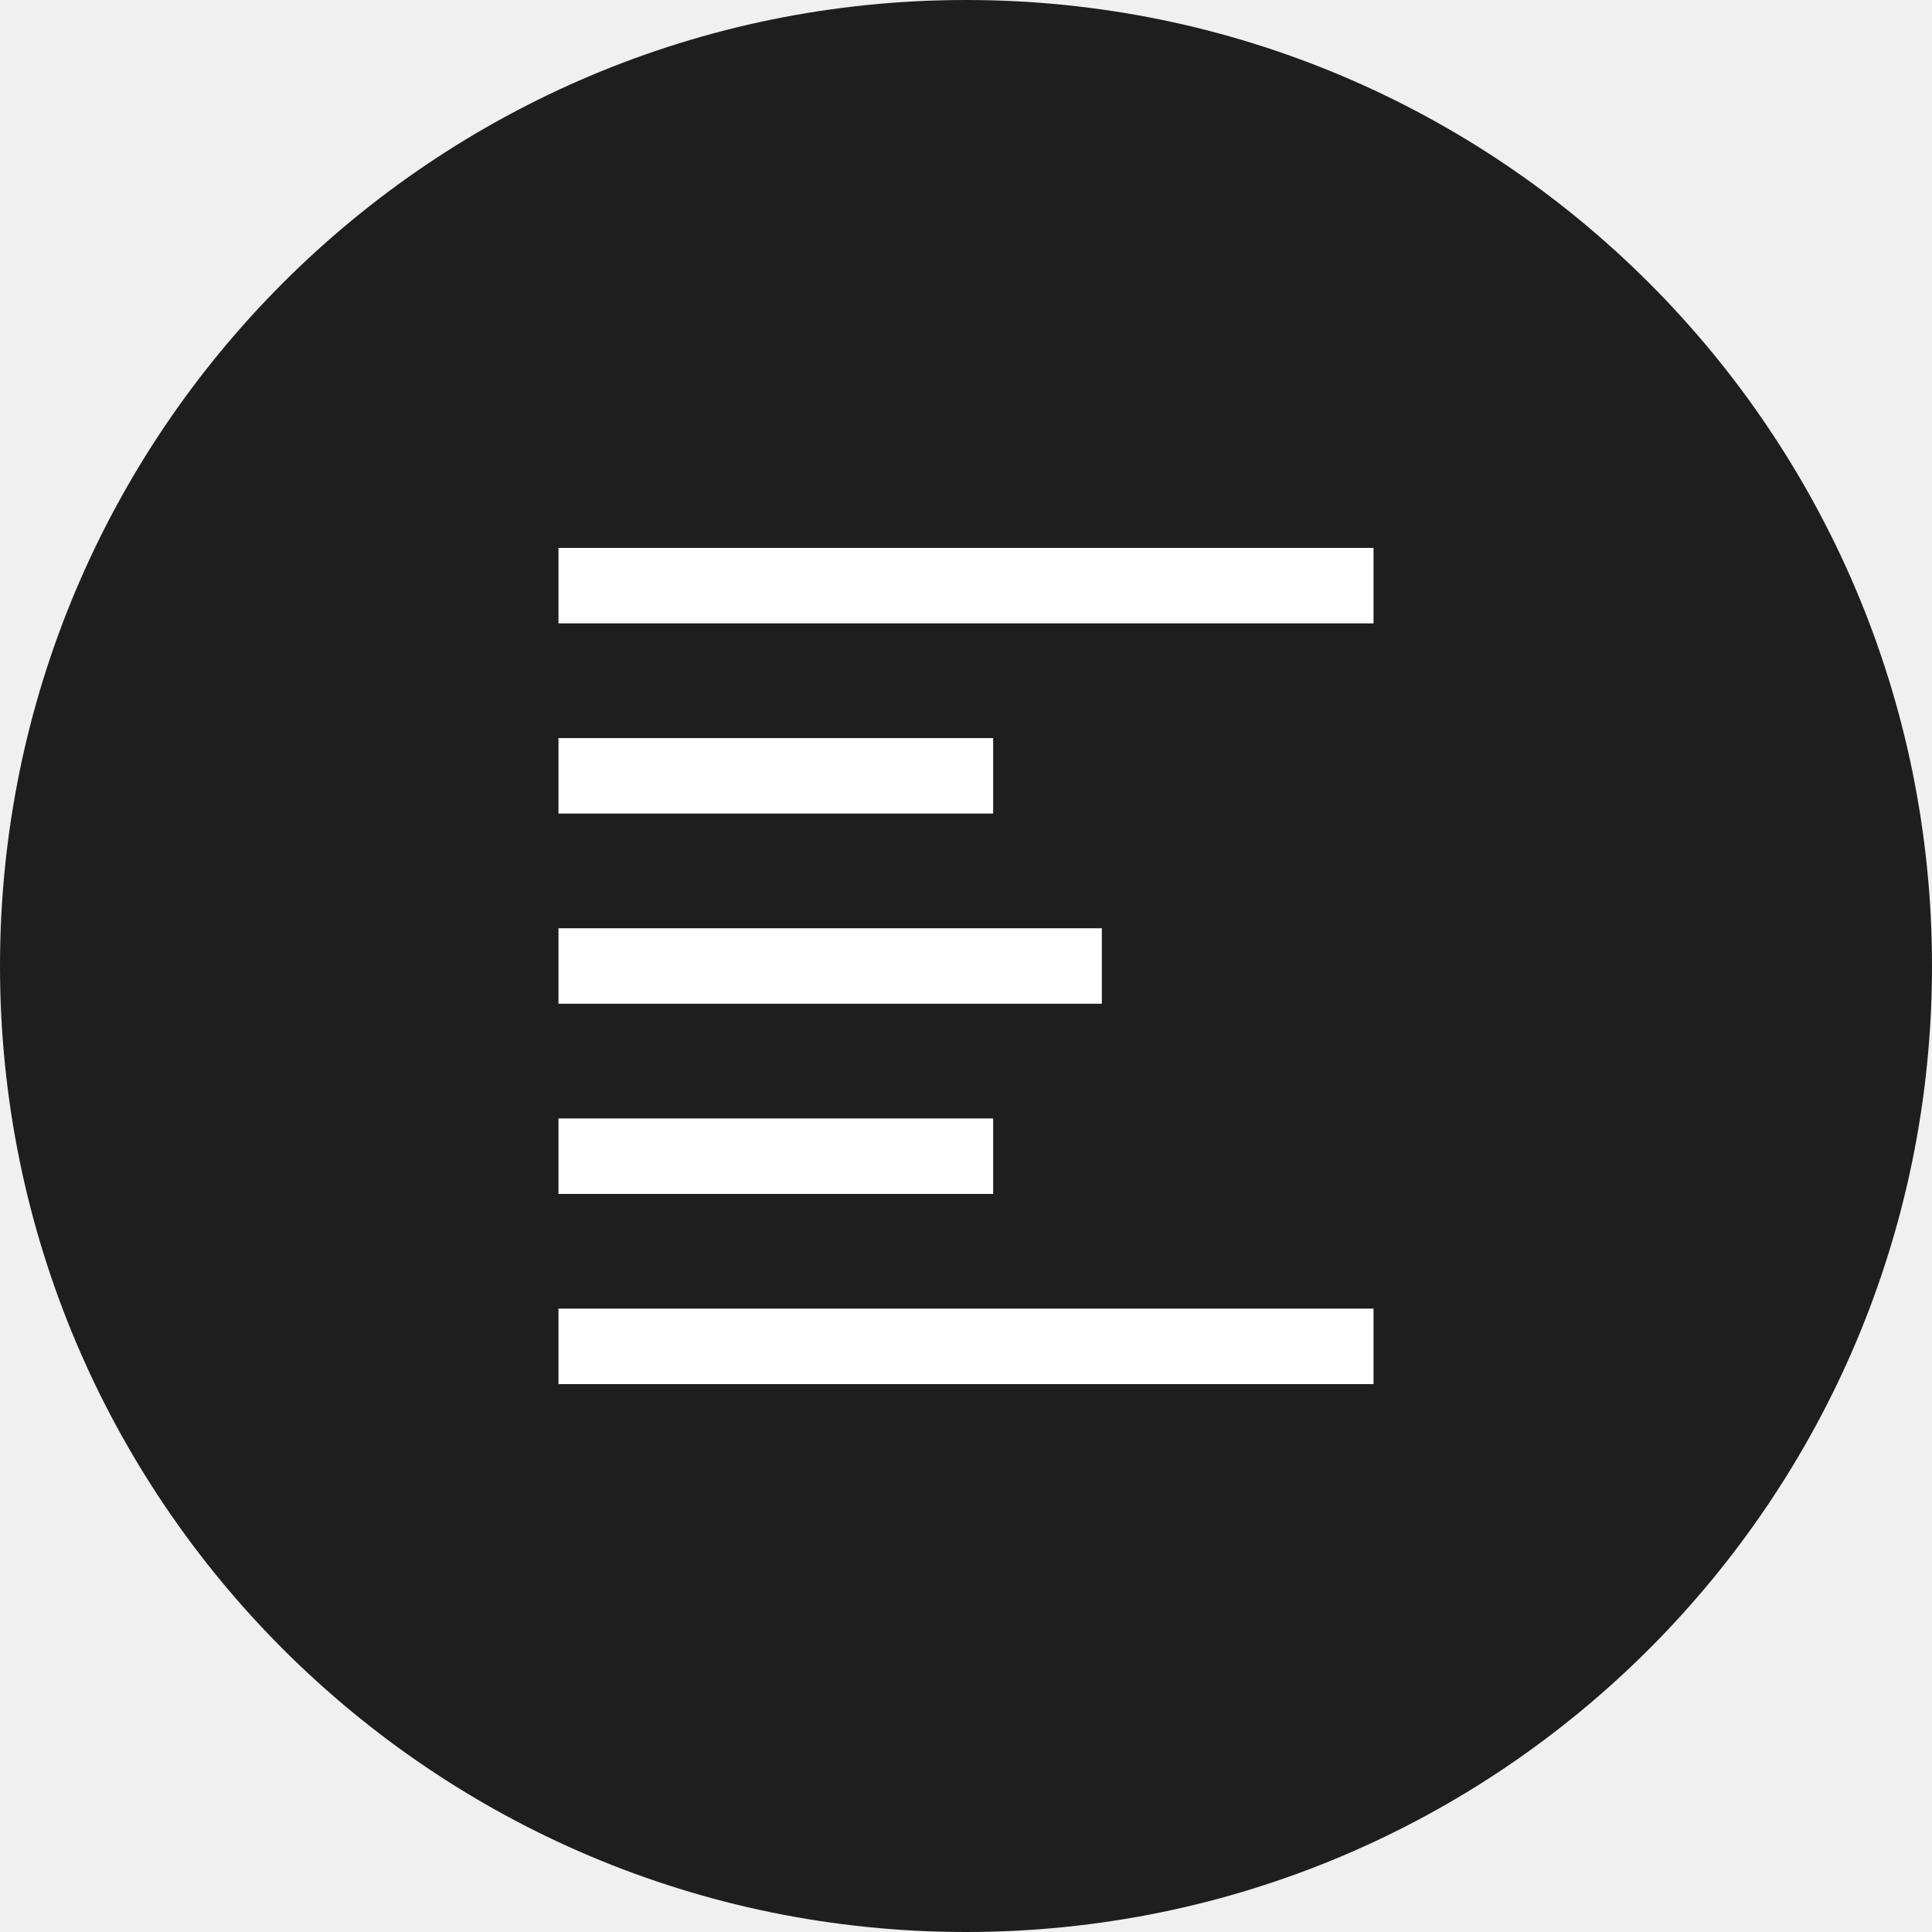
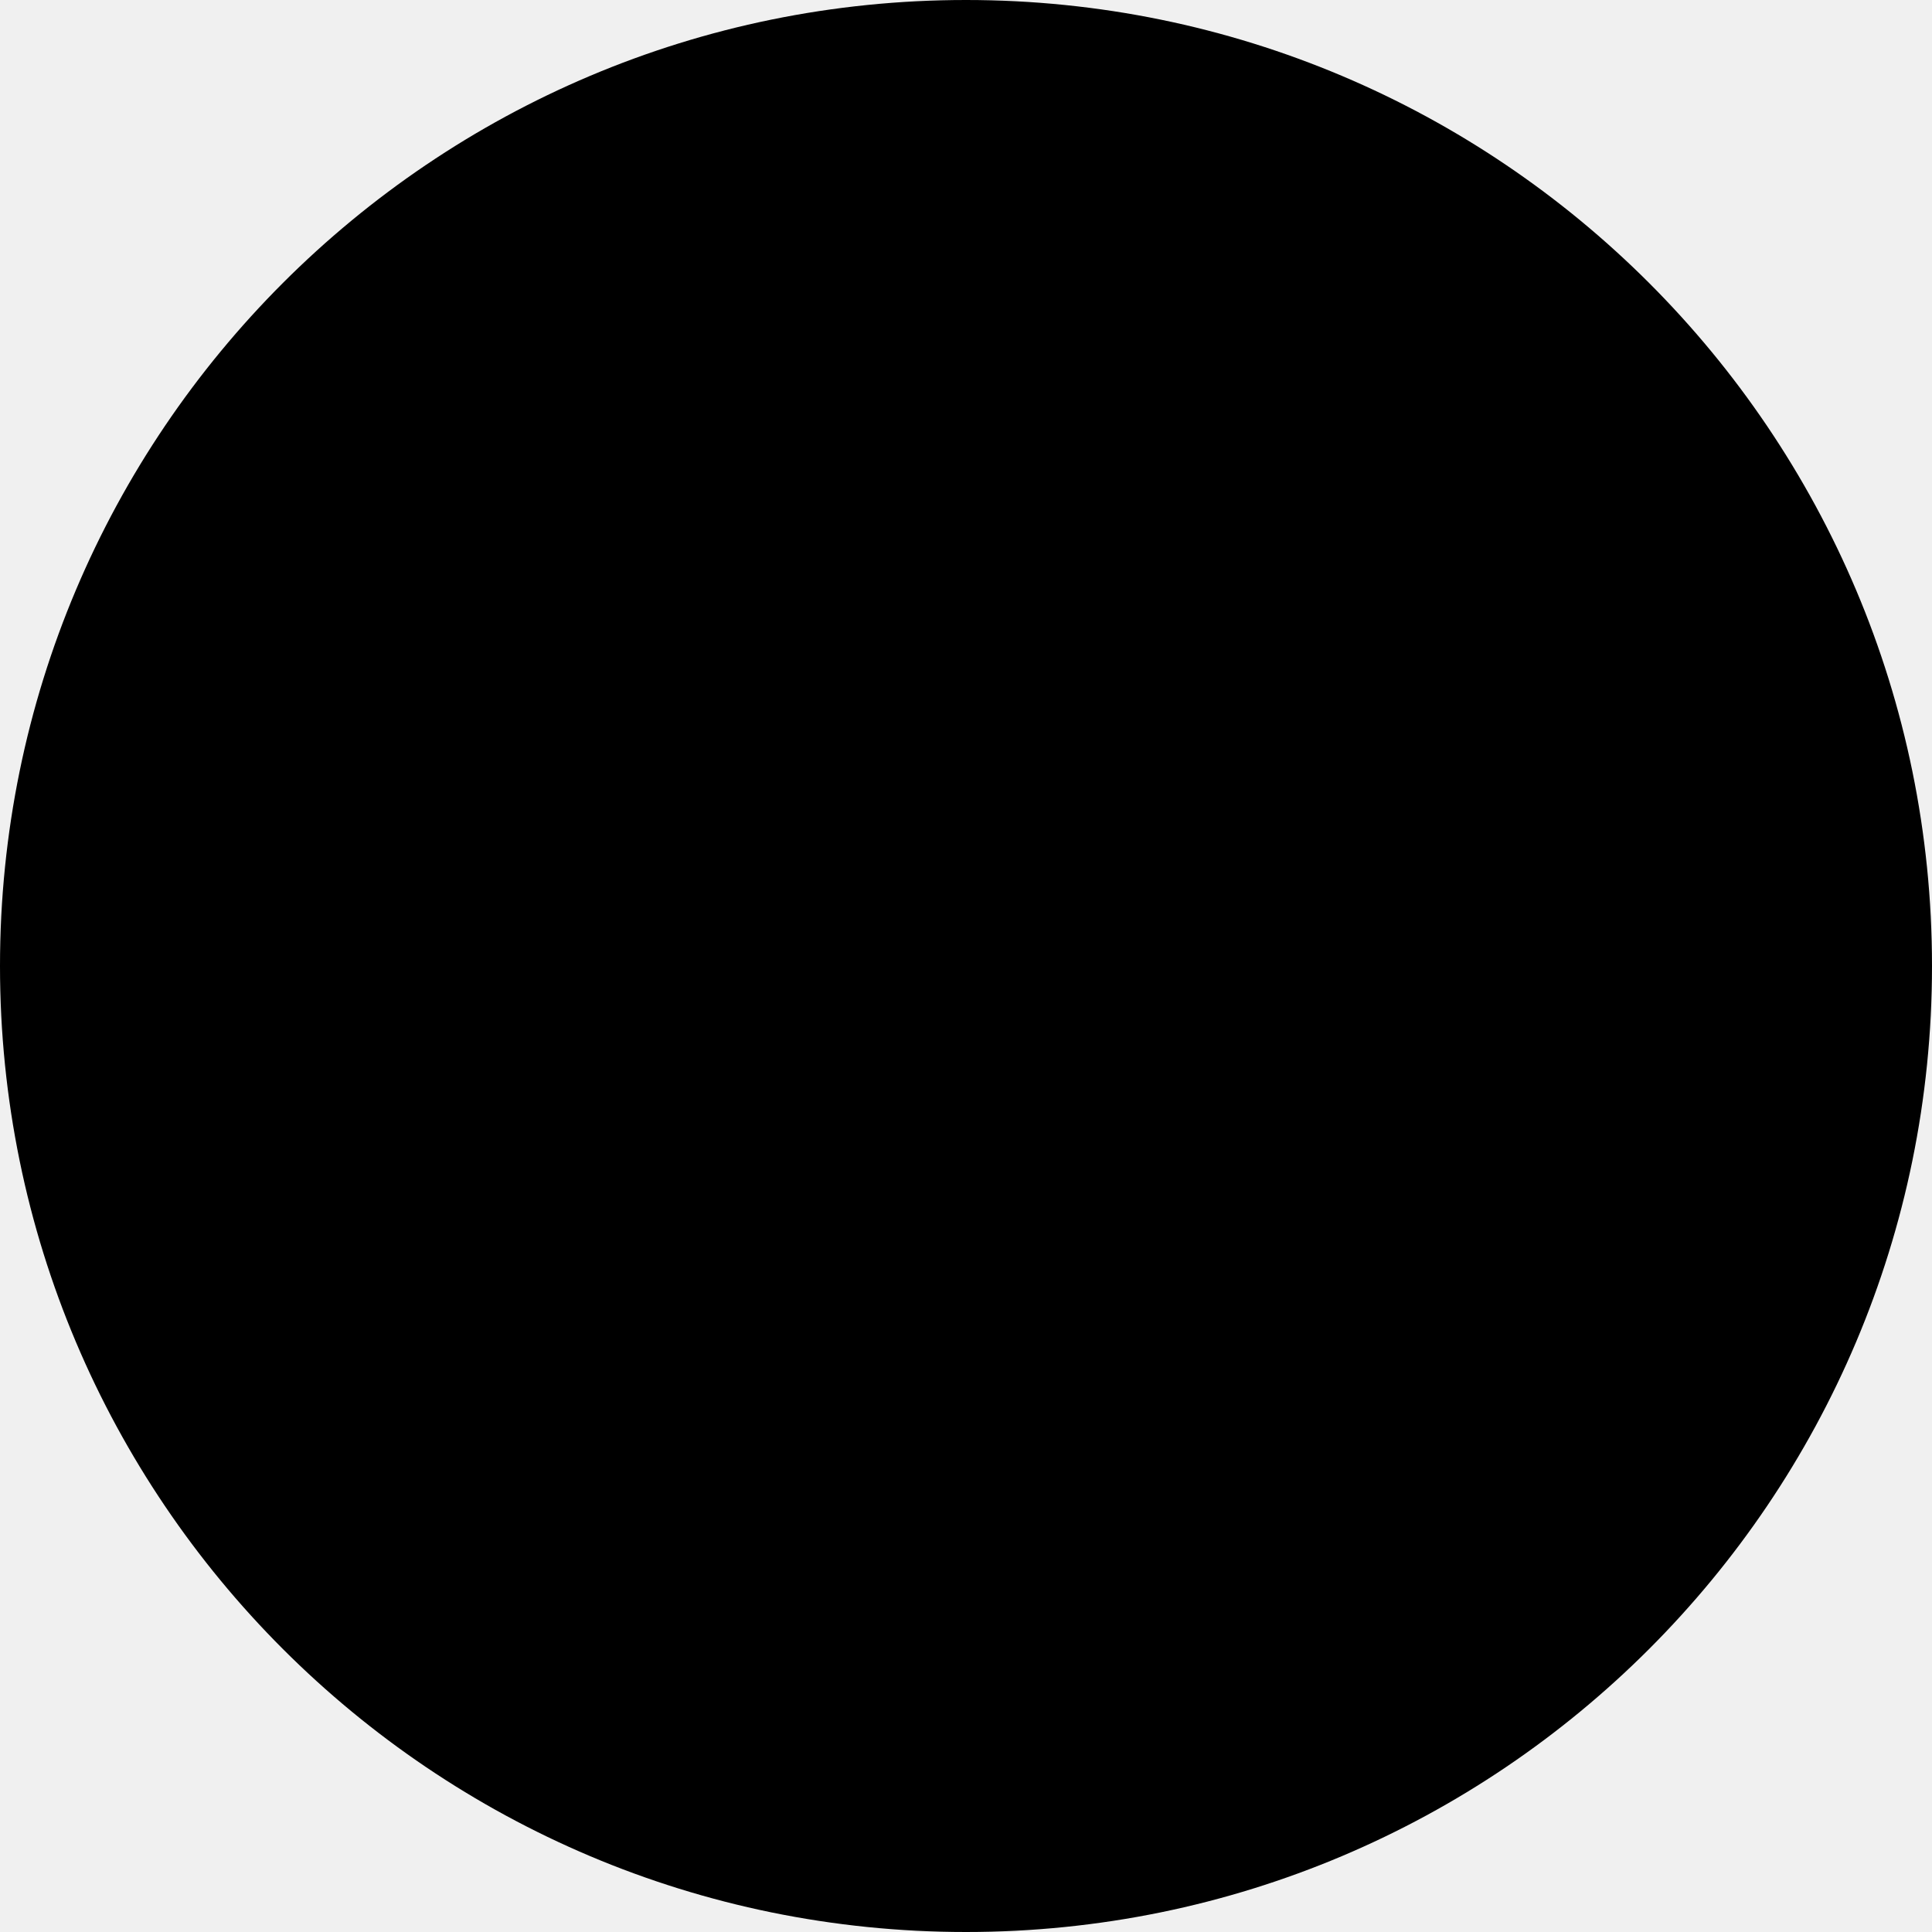
<svg xmlns="http://www.w3.org/2000/svg" width="512" height="512">
-   <circle fill="#1E1E1E" cx="256" cy="256" r="256" />
-   <g fill="none" stroke="#FFF" stroke-width="20" stroke-miterlimit="10">
+   <circle fill="{{bg}}" cx="256" cy="256" r="256" />
+   <g fill="none" stroke="{{fg}}" stroke-width="20" stroke-miterlimit="10">
    <path d="M148 155.201h216M148 205.6h115.2M148 256h144M148 306.401h115.2M148 356.8h216" />
  </g>
</svg>
